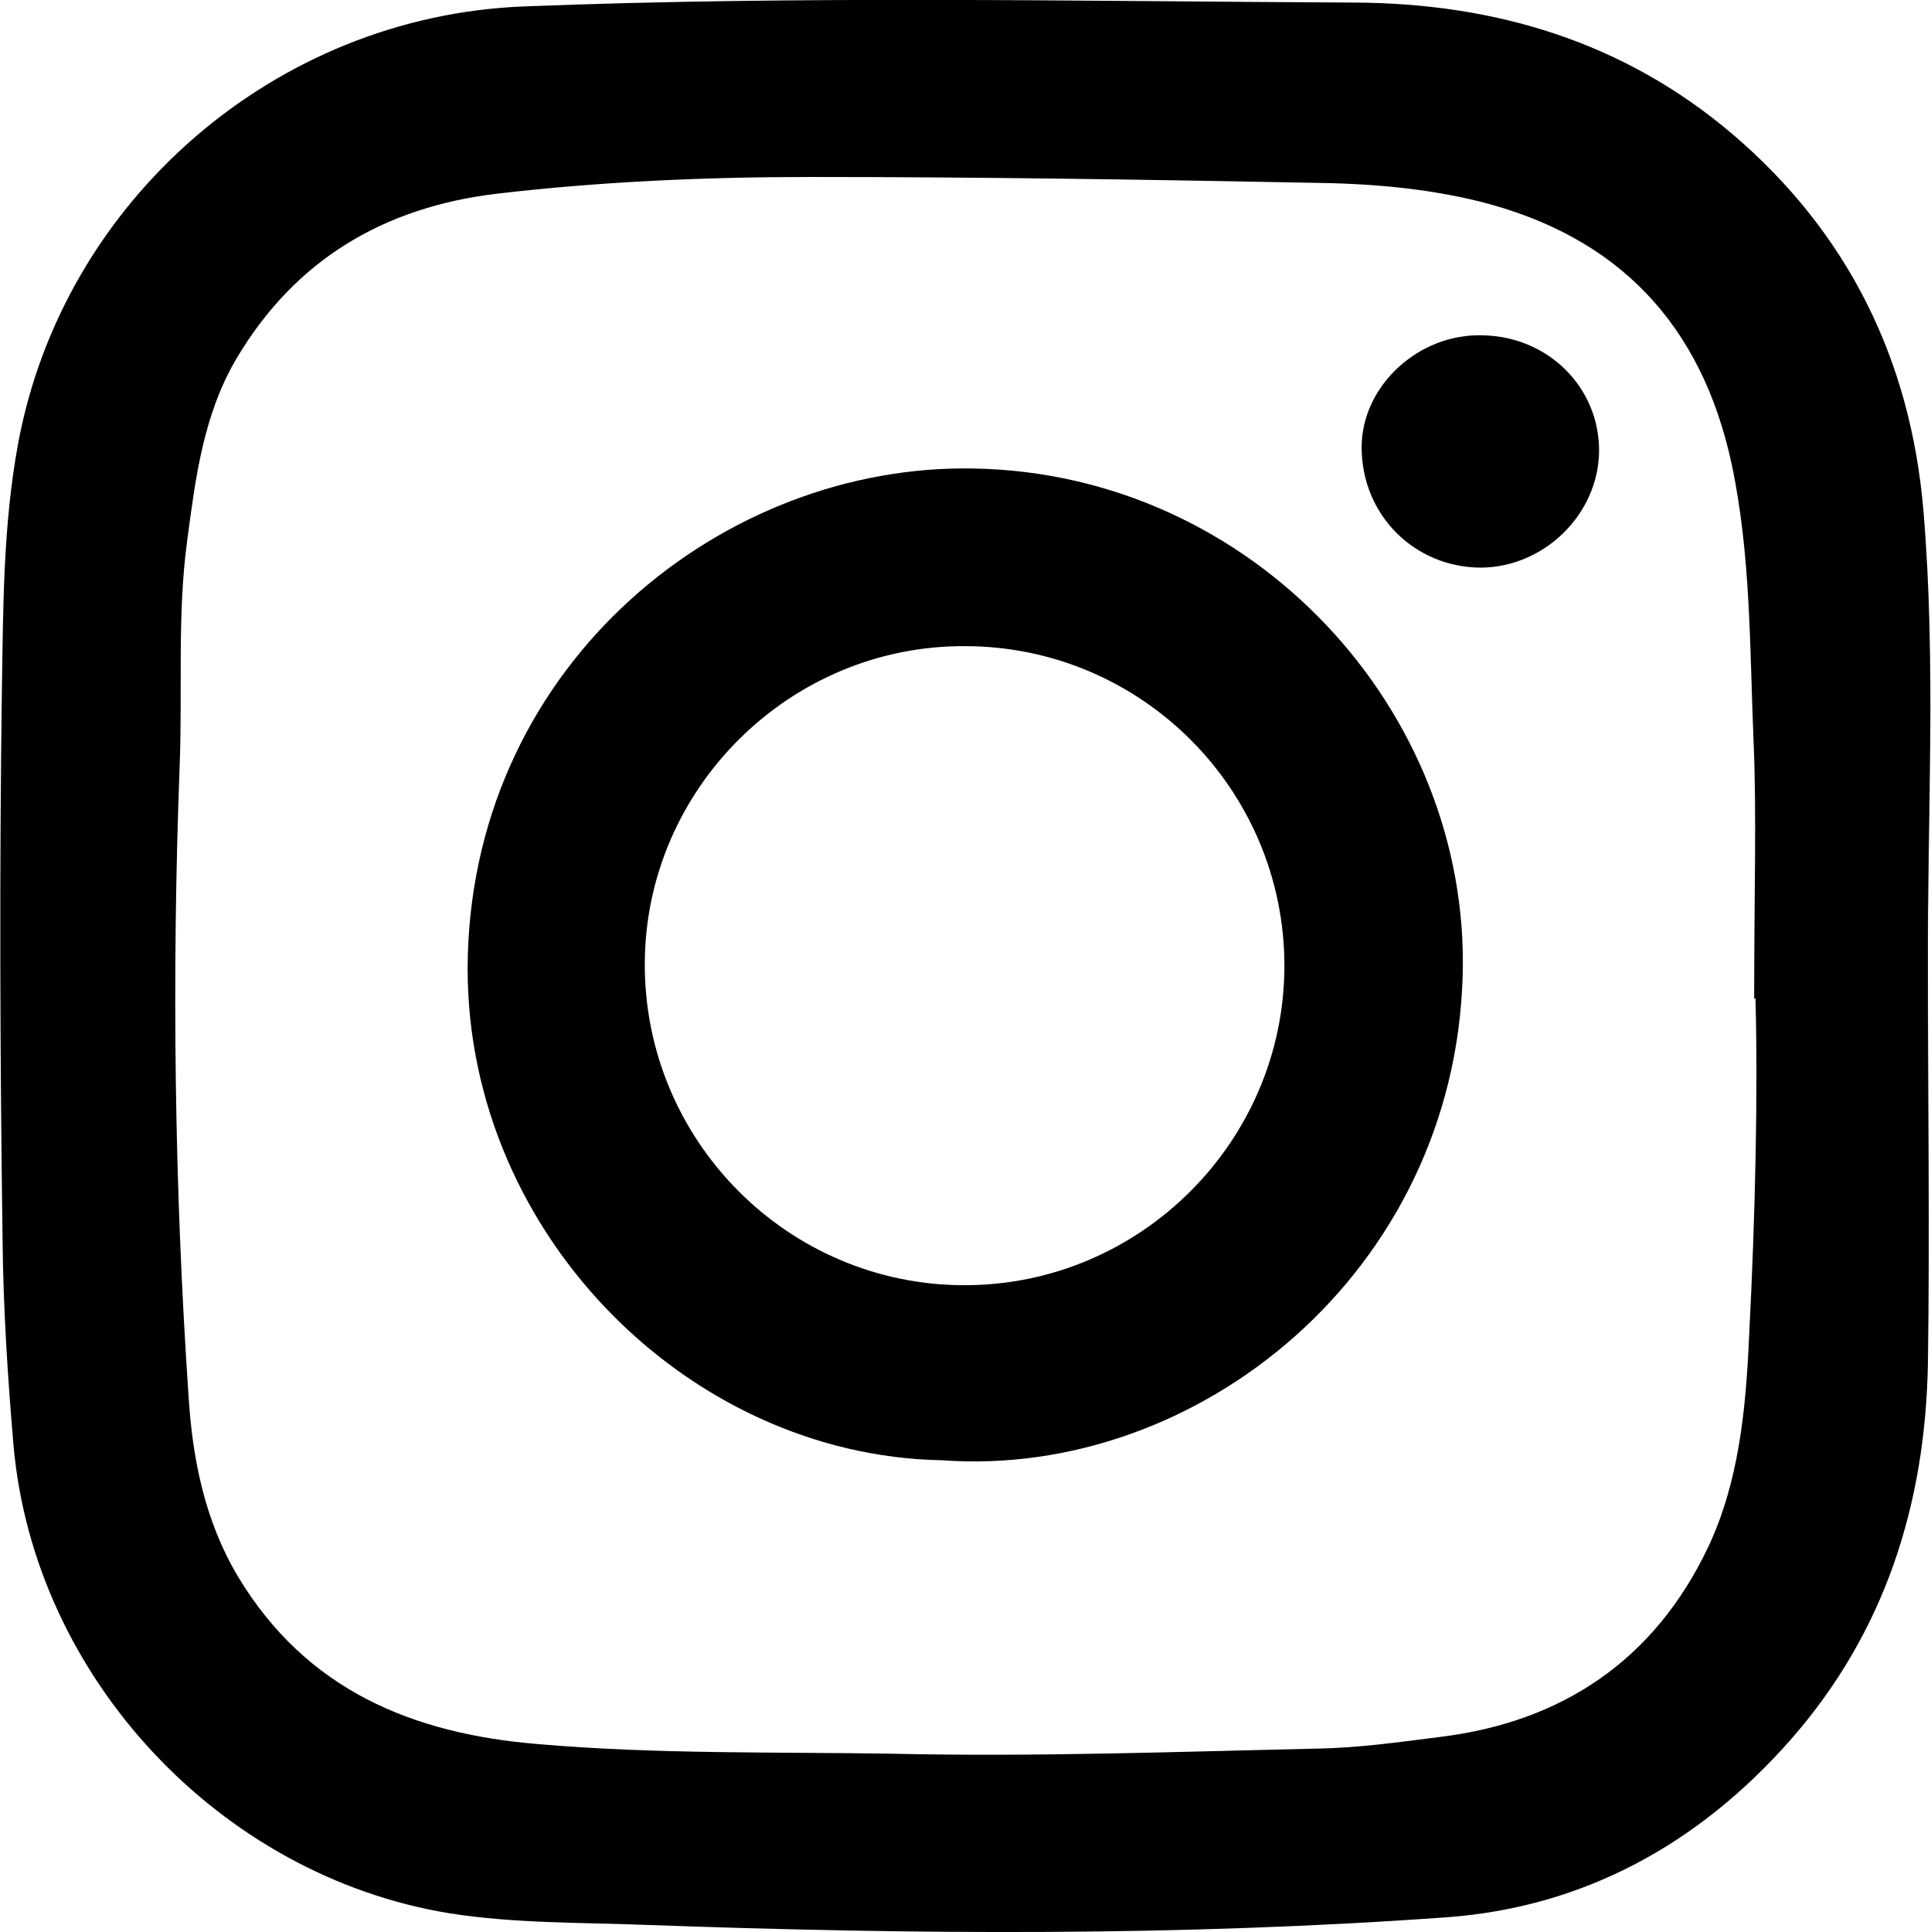
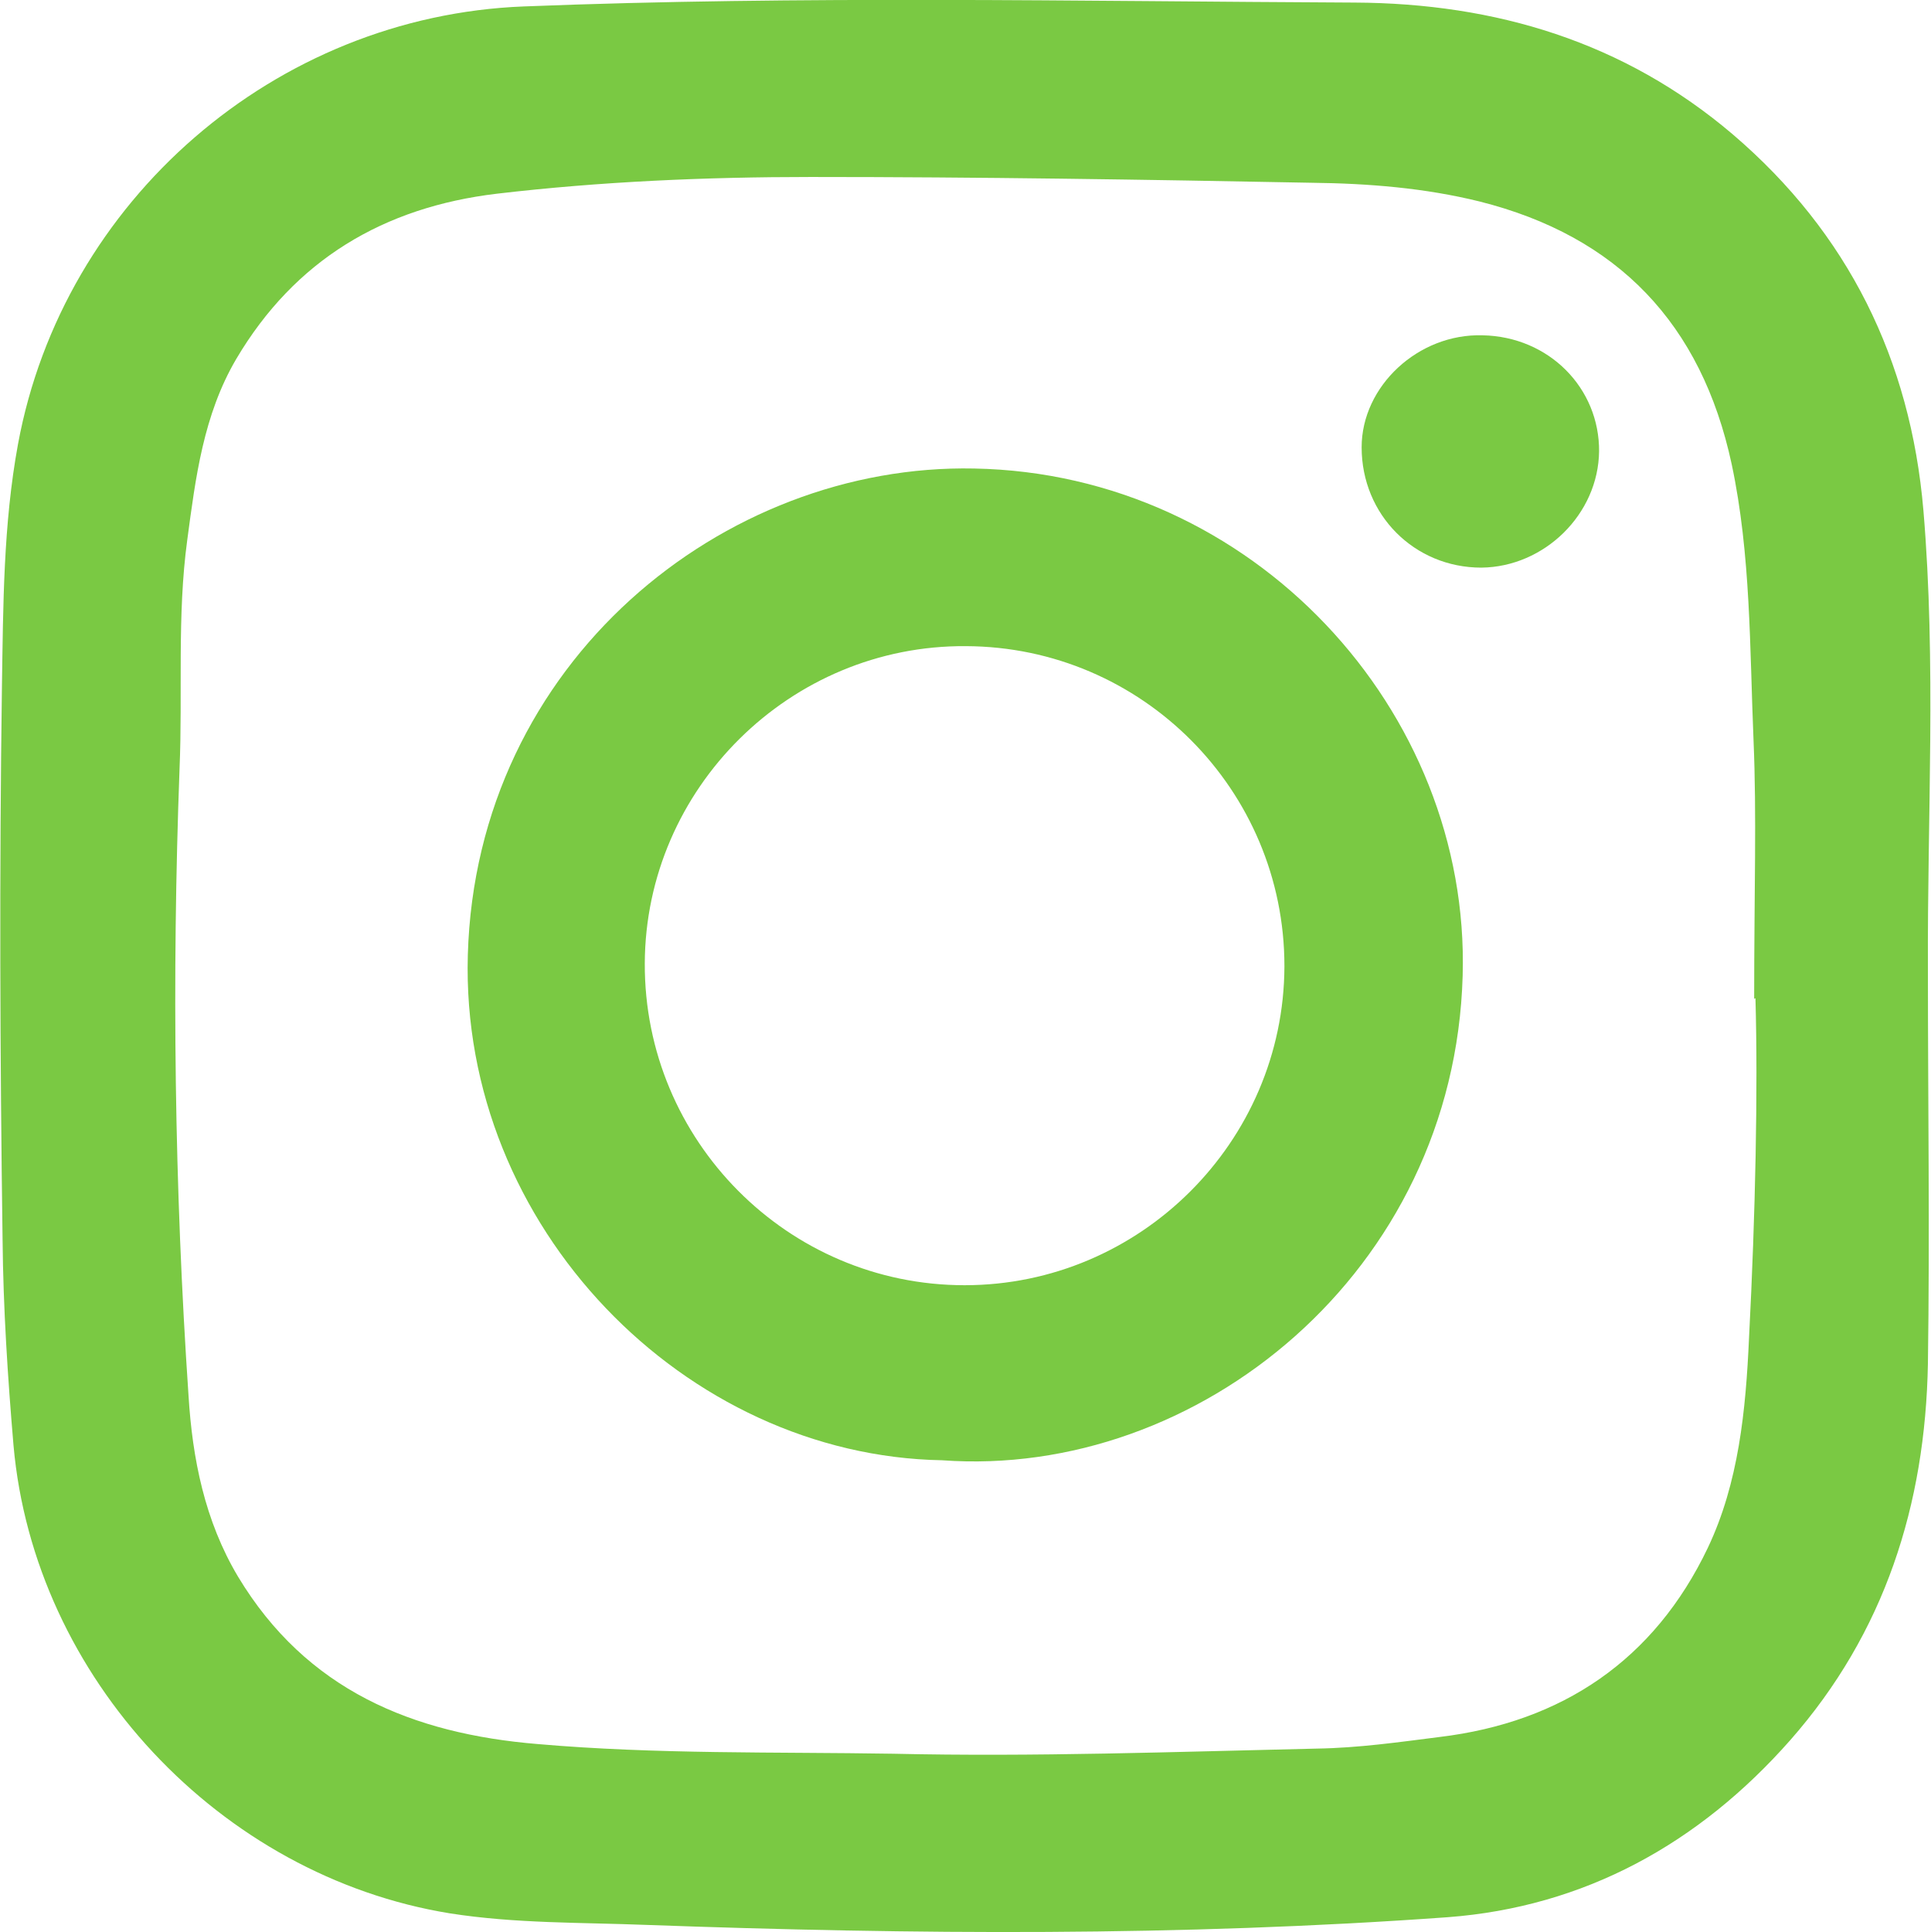
- <svg xmlns="http://www.w3.org/2000/svg" id="Capa_1" data-name="Capa 1" viewBox="0 0 30 30.02" width="30px">
+ <svg xmlns="http://www.w3.org/2000/svg" id="Capa_1" data-name="Capa 1" viewBox="0 0 30 30.02" width="30px" fill="#7ac943">
  <path d="M29.96,15.05c0,2.05,.03,4.1,0,6.14-.04,2.19-.67,4.18-2.14,5.85-1.42,1.61-3.2,2.59-5.32,2.75-4.15,.3-8.3,.27-12.45,.12-1.02-.04-2.04-.02-3.06-.18-3.57-.58-6.46-3.66-6.78-7.27-.09-1.06-.16-2.13-.17-3.2C0,16.4-.01,13.53,.03,10.67c.02-1.26,.02-2.52,.25-3.77C.98,3.11,4.28,.25,8.14,.1,12.44-.07,16.75,.02,21.05,.04c2.19,.01,4.19,.61,5.88,2.05,1.79,1.53,2.76,3.5,2.96,5.84,.2,2.37,.06,4.75,.07,7.12Zm-2.7,.47c0-1.68,.04-2.85-.01-4.02-.06-1.43-.04-2.88-.34-4.29-.47-2.18-1.77-3.54-3.92-4.08-.85-.21-1.73-.28-2.6-.29-2.6-.05-5.19-.09-7.79-.09-1.63,0-3.26,.07-4.88,.26-1.76,.21-3.14,1.03-4.05,2.57-.51,.87-.63,1.84-.76,2.81-.16,1.18-.07,2.37-.12,3.56-.12,3.25-.08,6.5,.14,9.74,.06,.97,.25,1.94,.77,2.81,1.06,1.76,2.71,2.44,4.66,2.6,1.84,.16,3.68,.12,5.52,.15,2.19,.05,4.39-.03,6.59-.08,.64-.01,1.27-.1,1.9-.18,1.91-.23,3.34-1.2,4.17-2.94,.48-1.01,.59-2.14,.64-3.26,.1-1.93,.14-3.85,.1-5.28Z" />
  <path d="M14.64,22.69c-3.99-.07-7.49-3.62-7.37-7.85,.13-4.56,3.98-7.64,7.87-7.56,4.33,.08,7.71,3.76,7.59,7.88-.13,4.61-4.12,7.82-8.09,7.53Zm5.32-7.68c0-2.73-2.21-4.96-4.95-4.97-2.73-.02-4.98,2.21-4.99,4.93-.01,2.75,2.22,5,4.97,5,2.73,0,4.96-2.23,4.97-4.95Z" />
  <path d="M24.85,7.01c-.01,.98-.85,1.8-1.83,1.81-1.04,0-1.86-.82-1.86-1.87,0-.95,.88-1.77,1.88-1.74,1.03,.02,1.82,.82,1.81,1.81Z" />
</svg>
